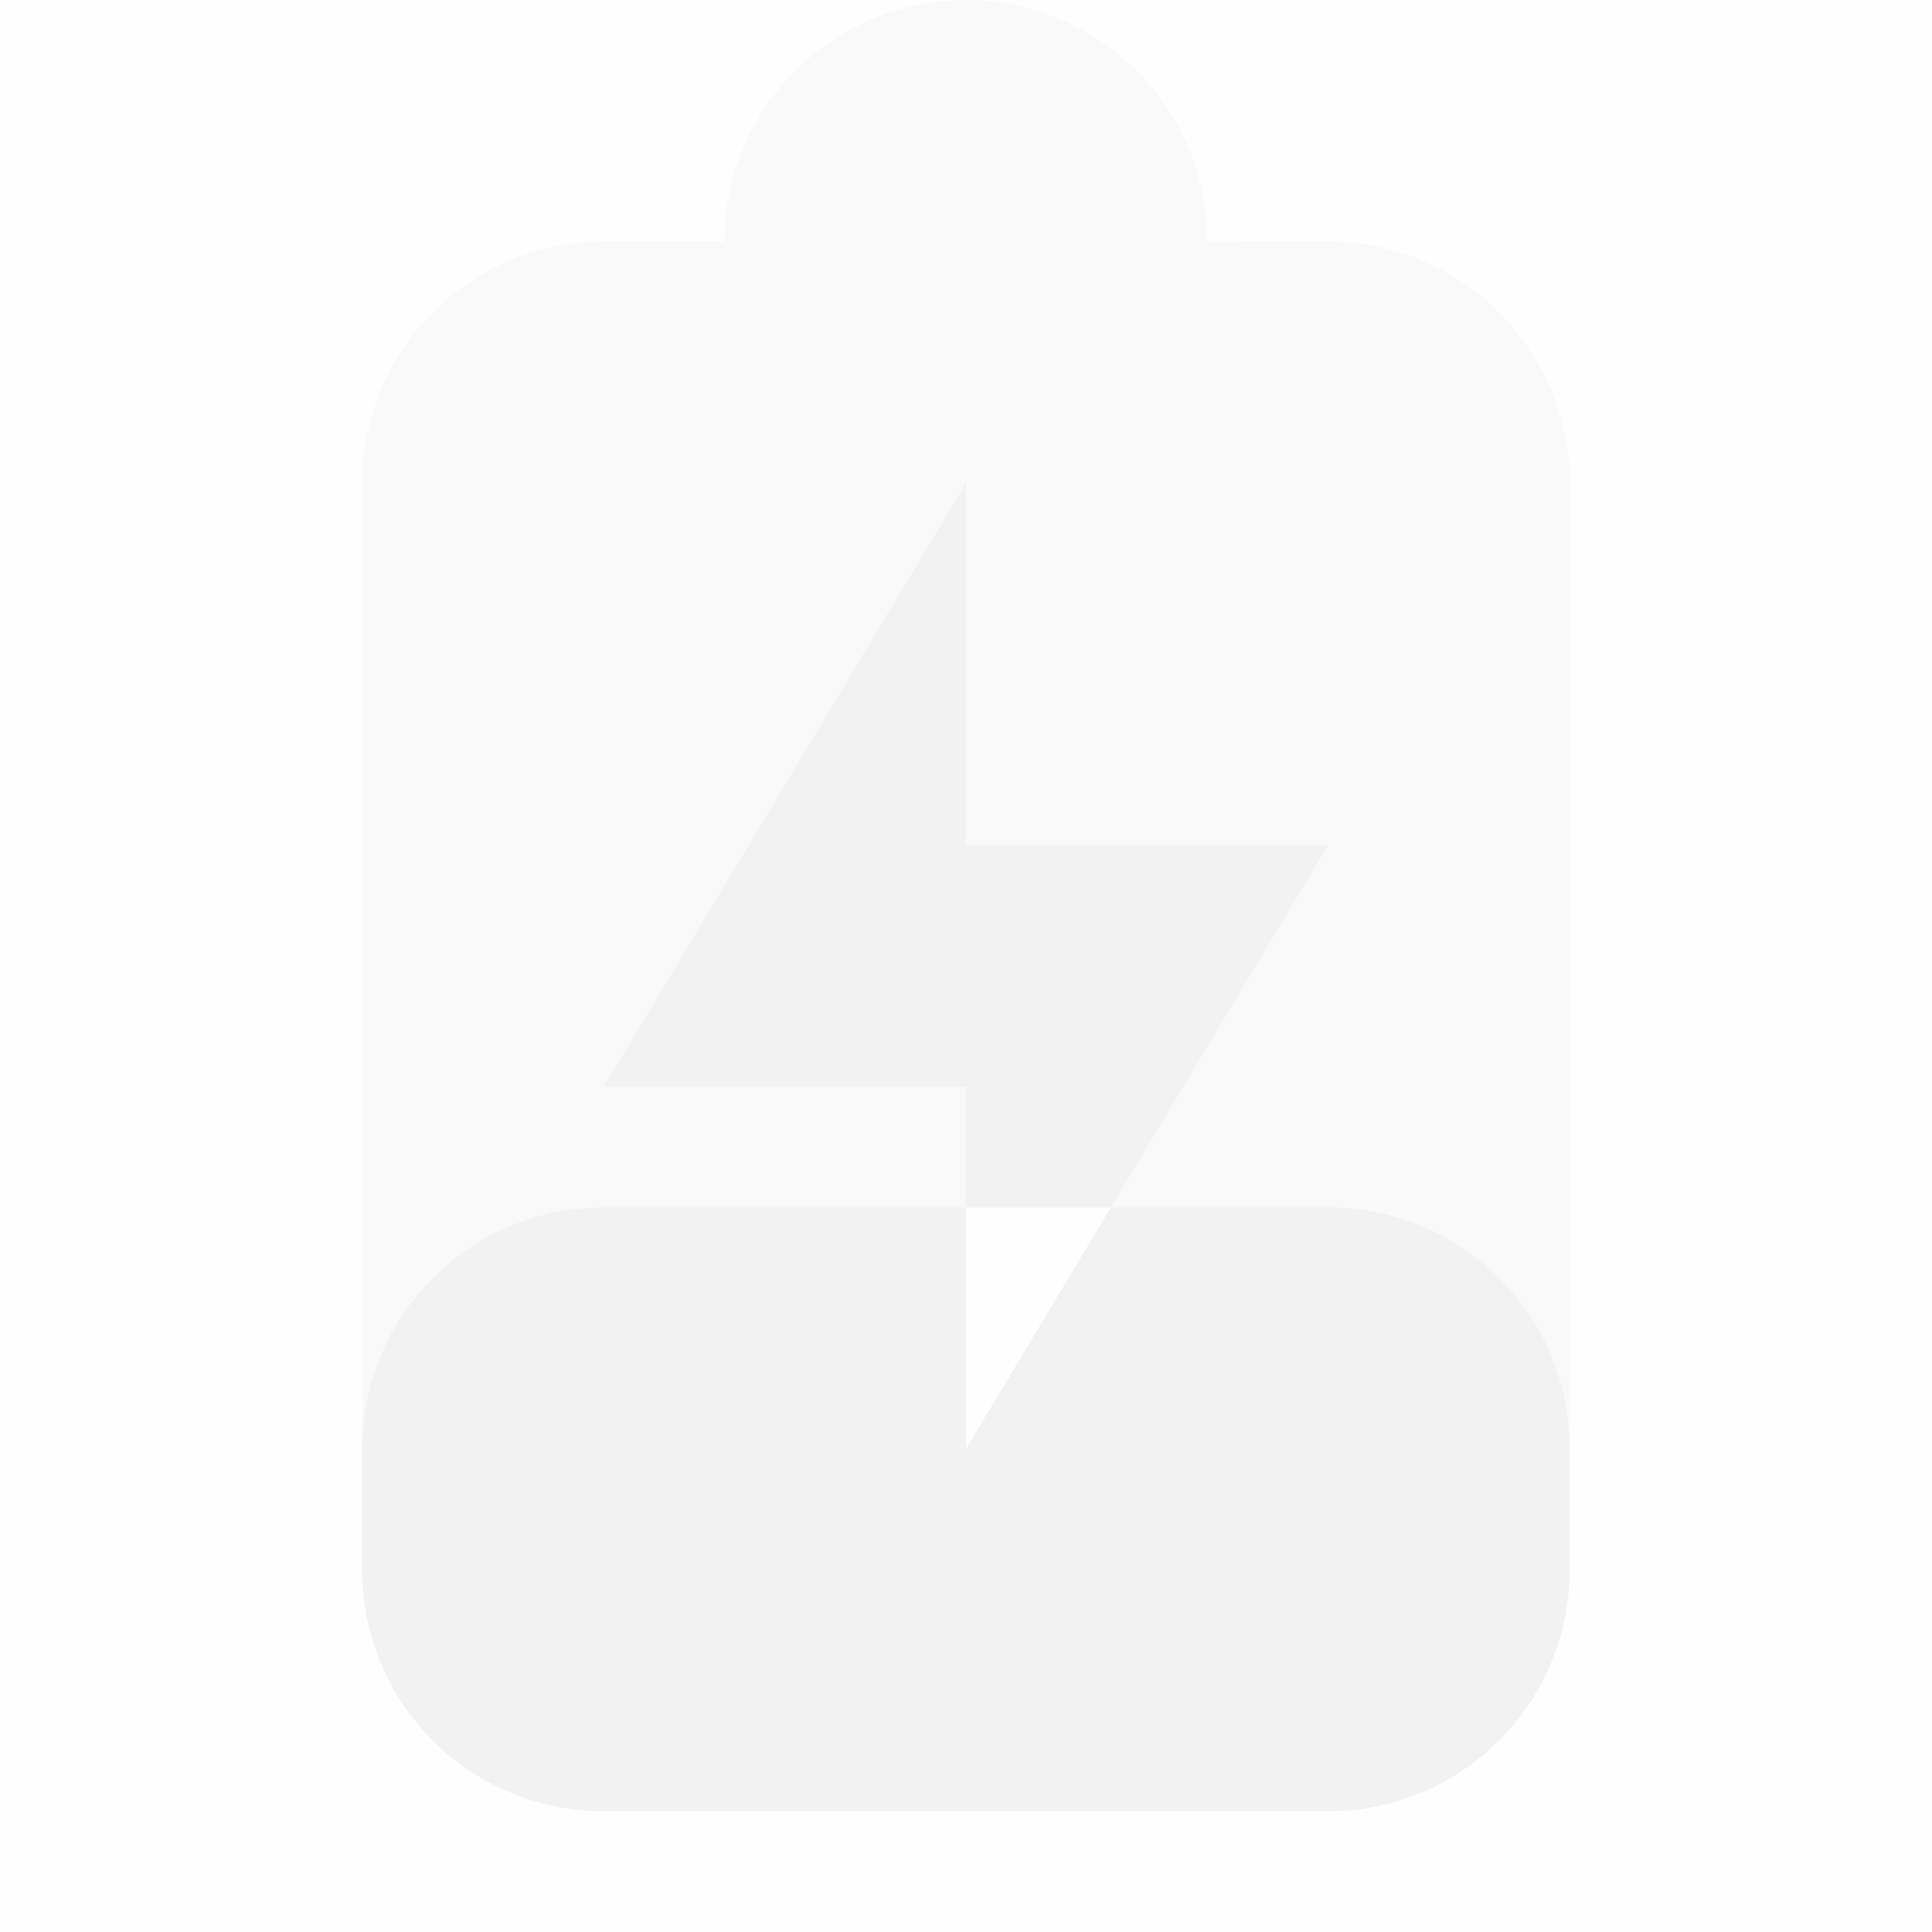
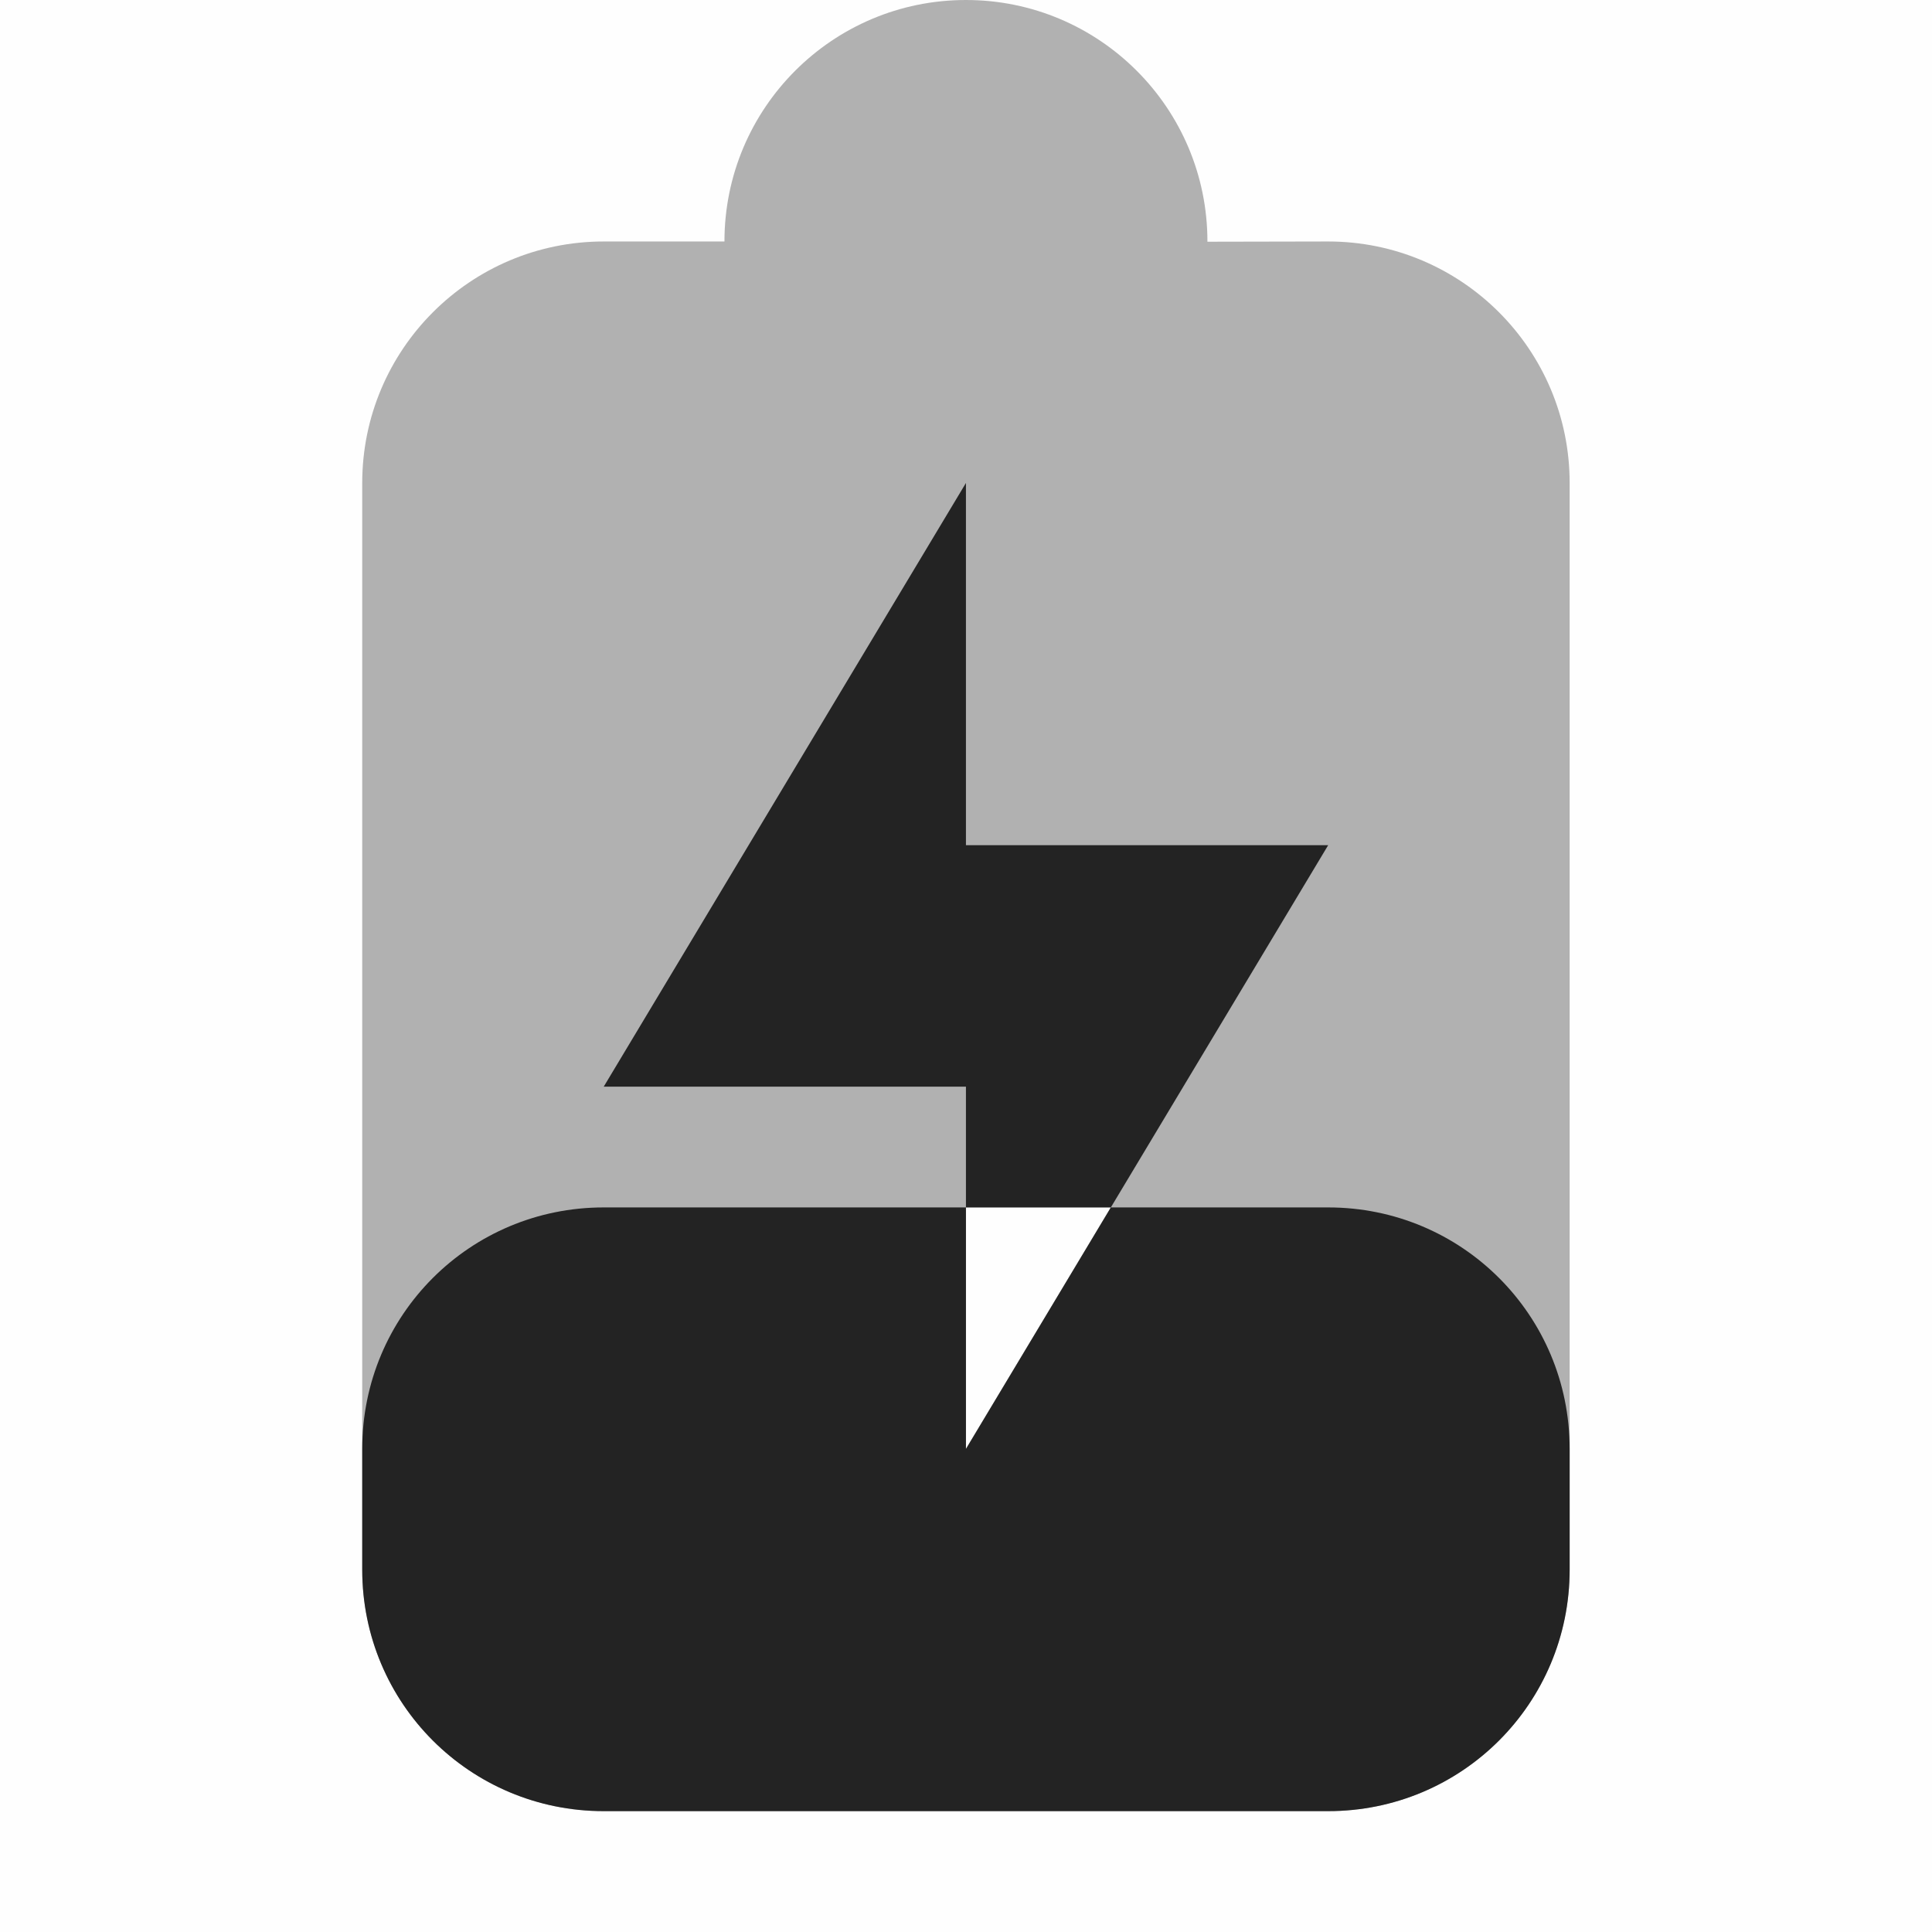
<svg xmlns="http://www.w3.org/2000/svg" viewBox="0 0 16 16.001">
  <path color="#ddd" d="M16 0v16H0V0z" fill="gray" fill-opacity=".01" />
-   <path d="M8 0a2 2 0 0 0-2 2H5a2 2 0 0 0-2 2v9a2 2 0 0 0 2 2h6a2 2 0 0 0 2-2V4a2 2 0 0 0-2-2l-1 .002V2a2 2 0 0 0-2-2zm0 10h1.2L8 12z" fill="#f2f2f2" opacity=".35" />
-   <path d="M8 4 5 9h3v1h1.2L11 7H8zm1.2 6L8 12v-2H5c-1.108 0-2 .892-2 2v1c0 1.108.892 2 2 2h6c1.108 0 2-.892 2-2v-1c0-1.108-.892-2-2-2z" fill="#f2f2f2" />
+   <path d="M8 0a2 2 0 0 0-2 2H5a2 2 0 0 0-2 2v9a2 2 0 0 0 2 2h6a2 2 0 0 0 2-2V4a2 2 0 0 0-2-2l-1 .002V2a2 2 0 0 0-2-2zm0 10h1.2L8 12z" fill="#232323" opacity=".35" />
+   <path d="M8 4 5 9h3v1h1.2L11 7H8zm1.2 6L8 12v-2H5c-1.108 0-2 .892-2 2v1c0 1.108.892 2 2 2h6c1.108 0 2-.892 2-2v-1c0-1.108-.892-2-2-2z" fill="#232323" />
</svg>
